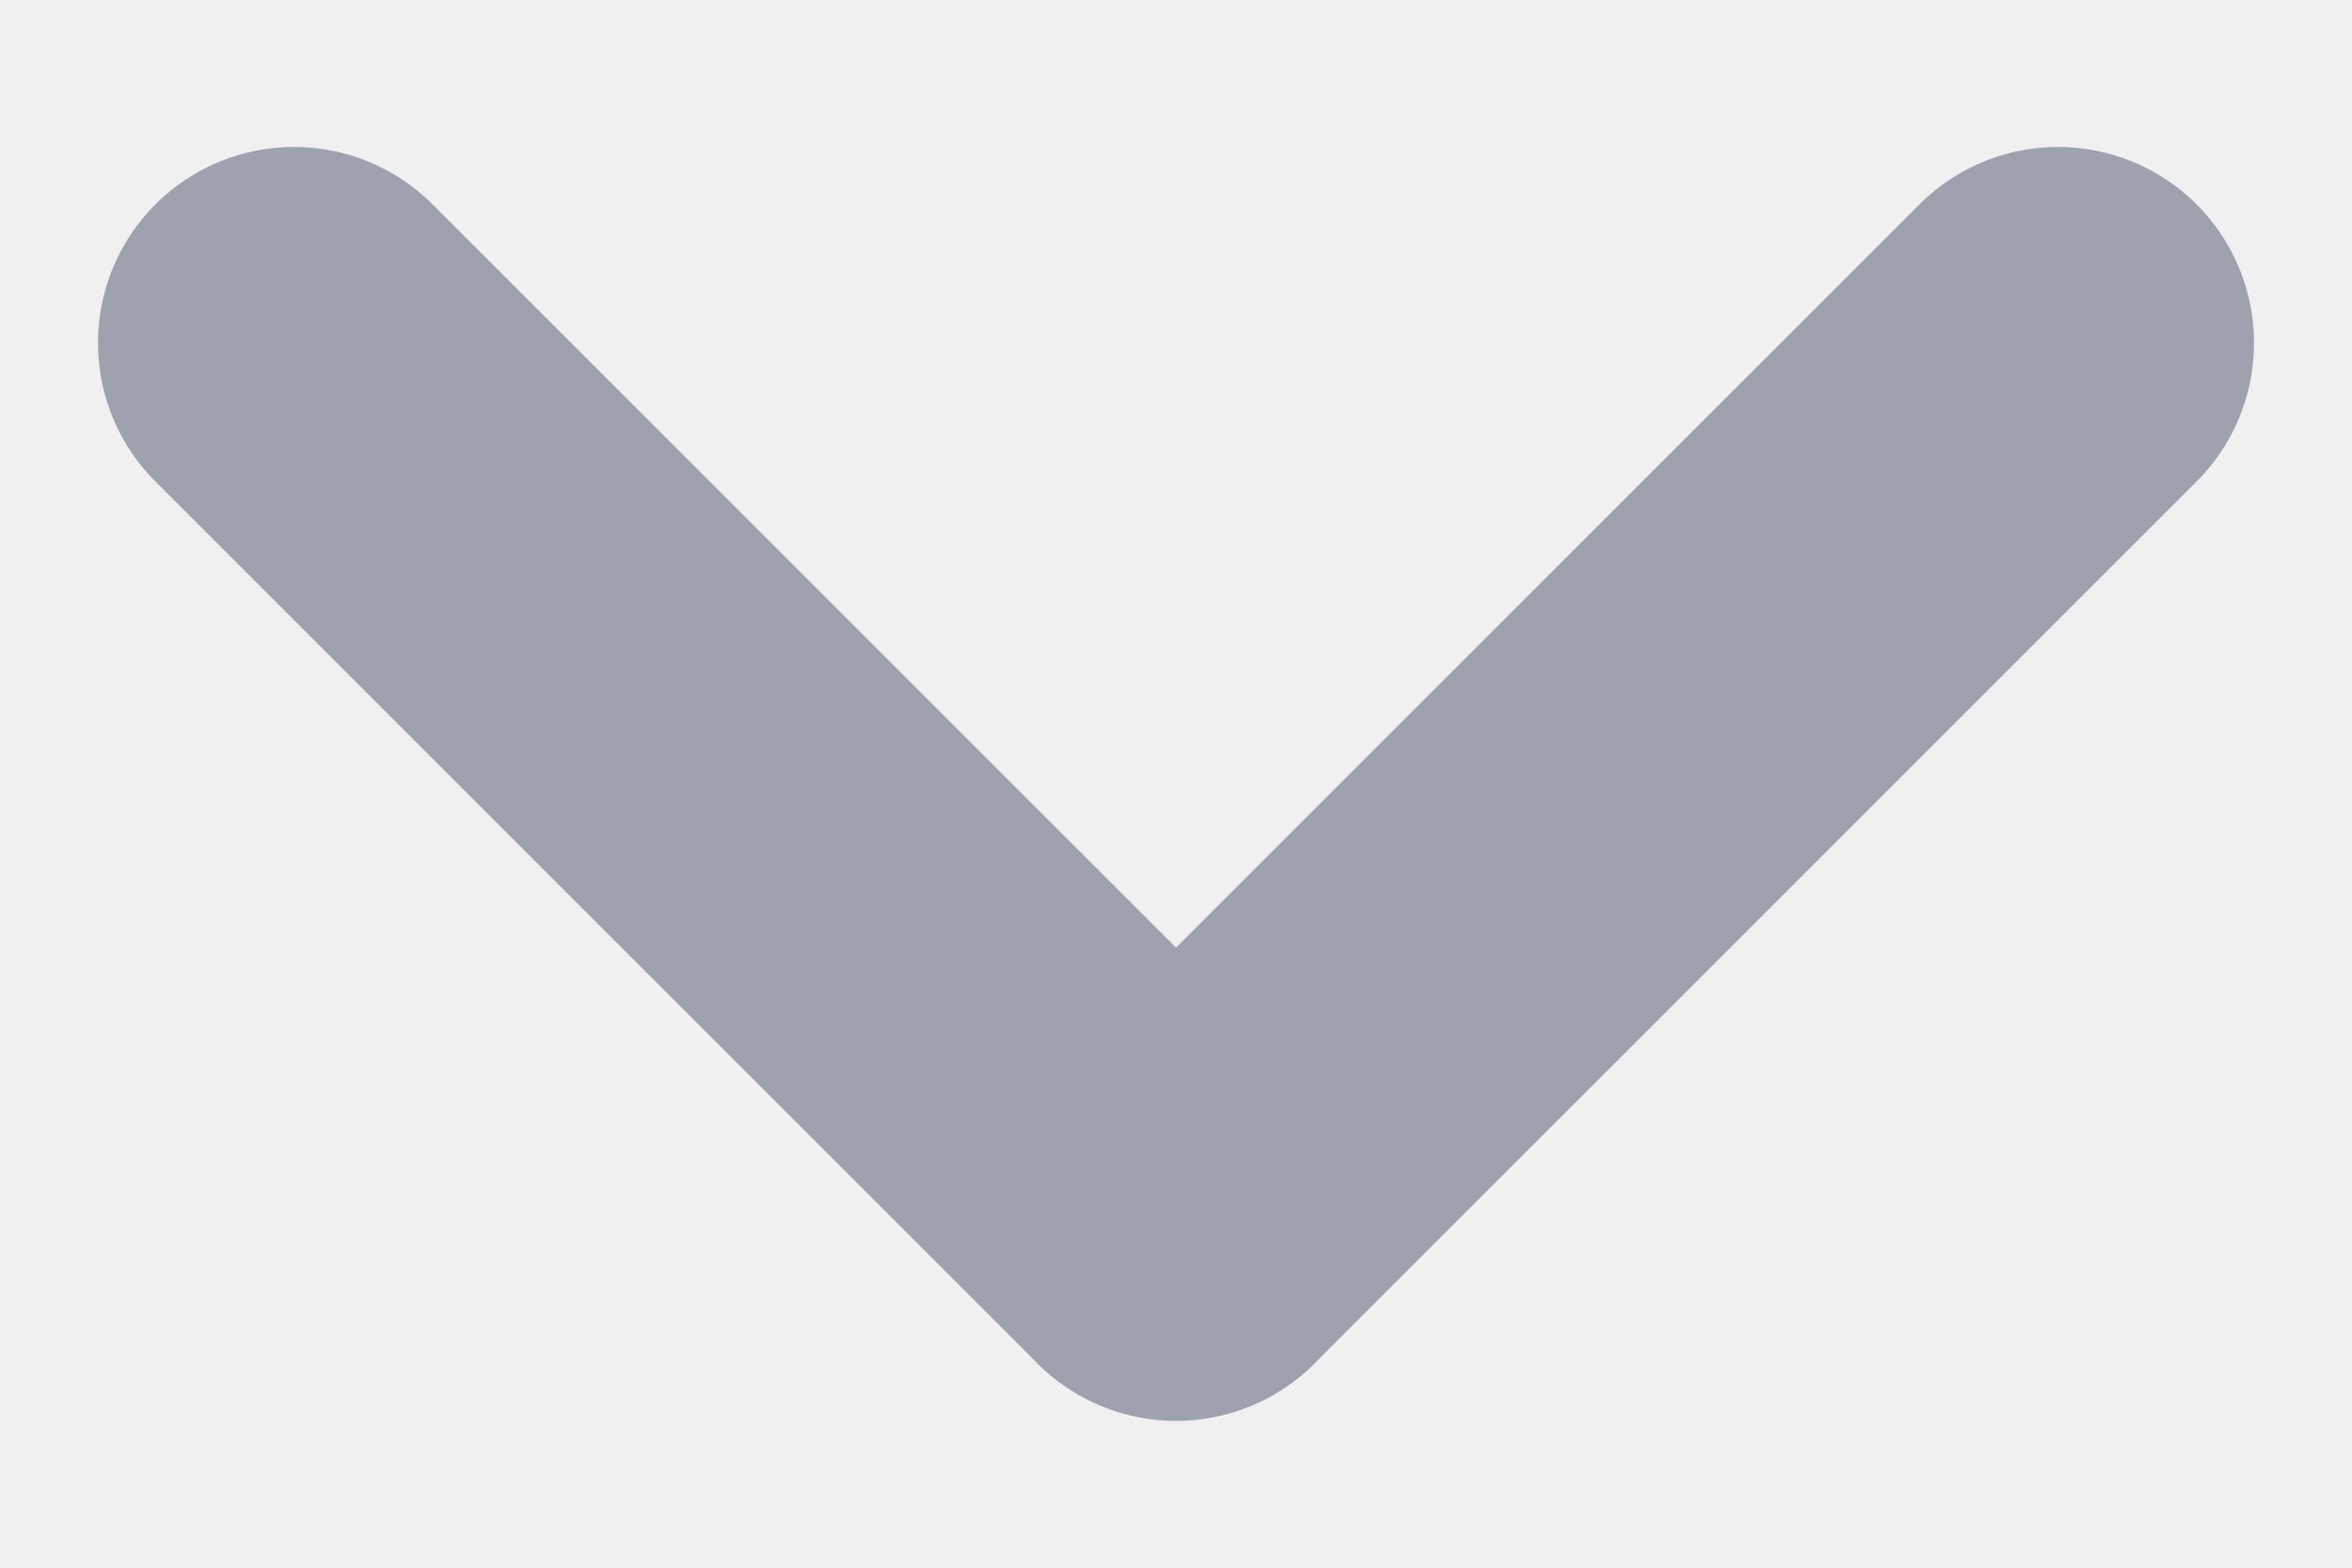
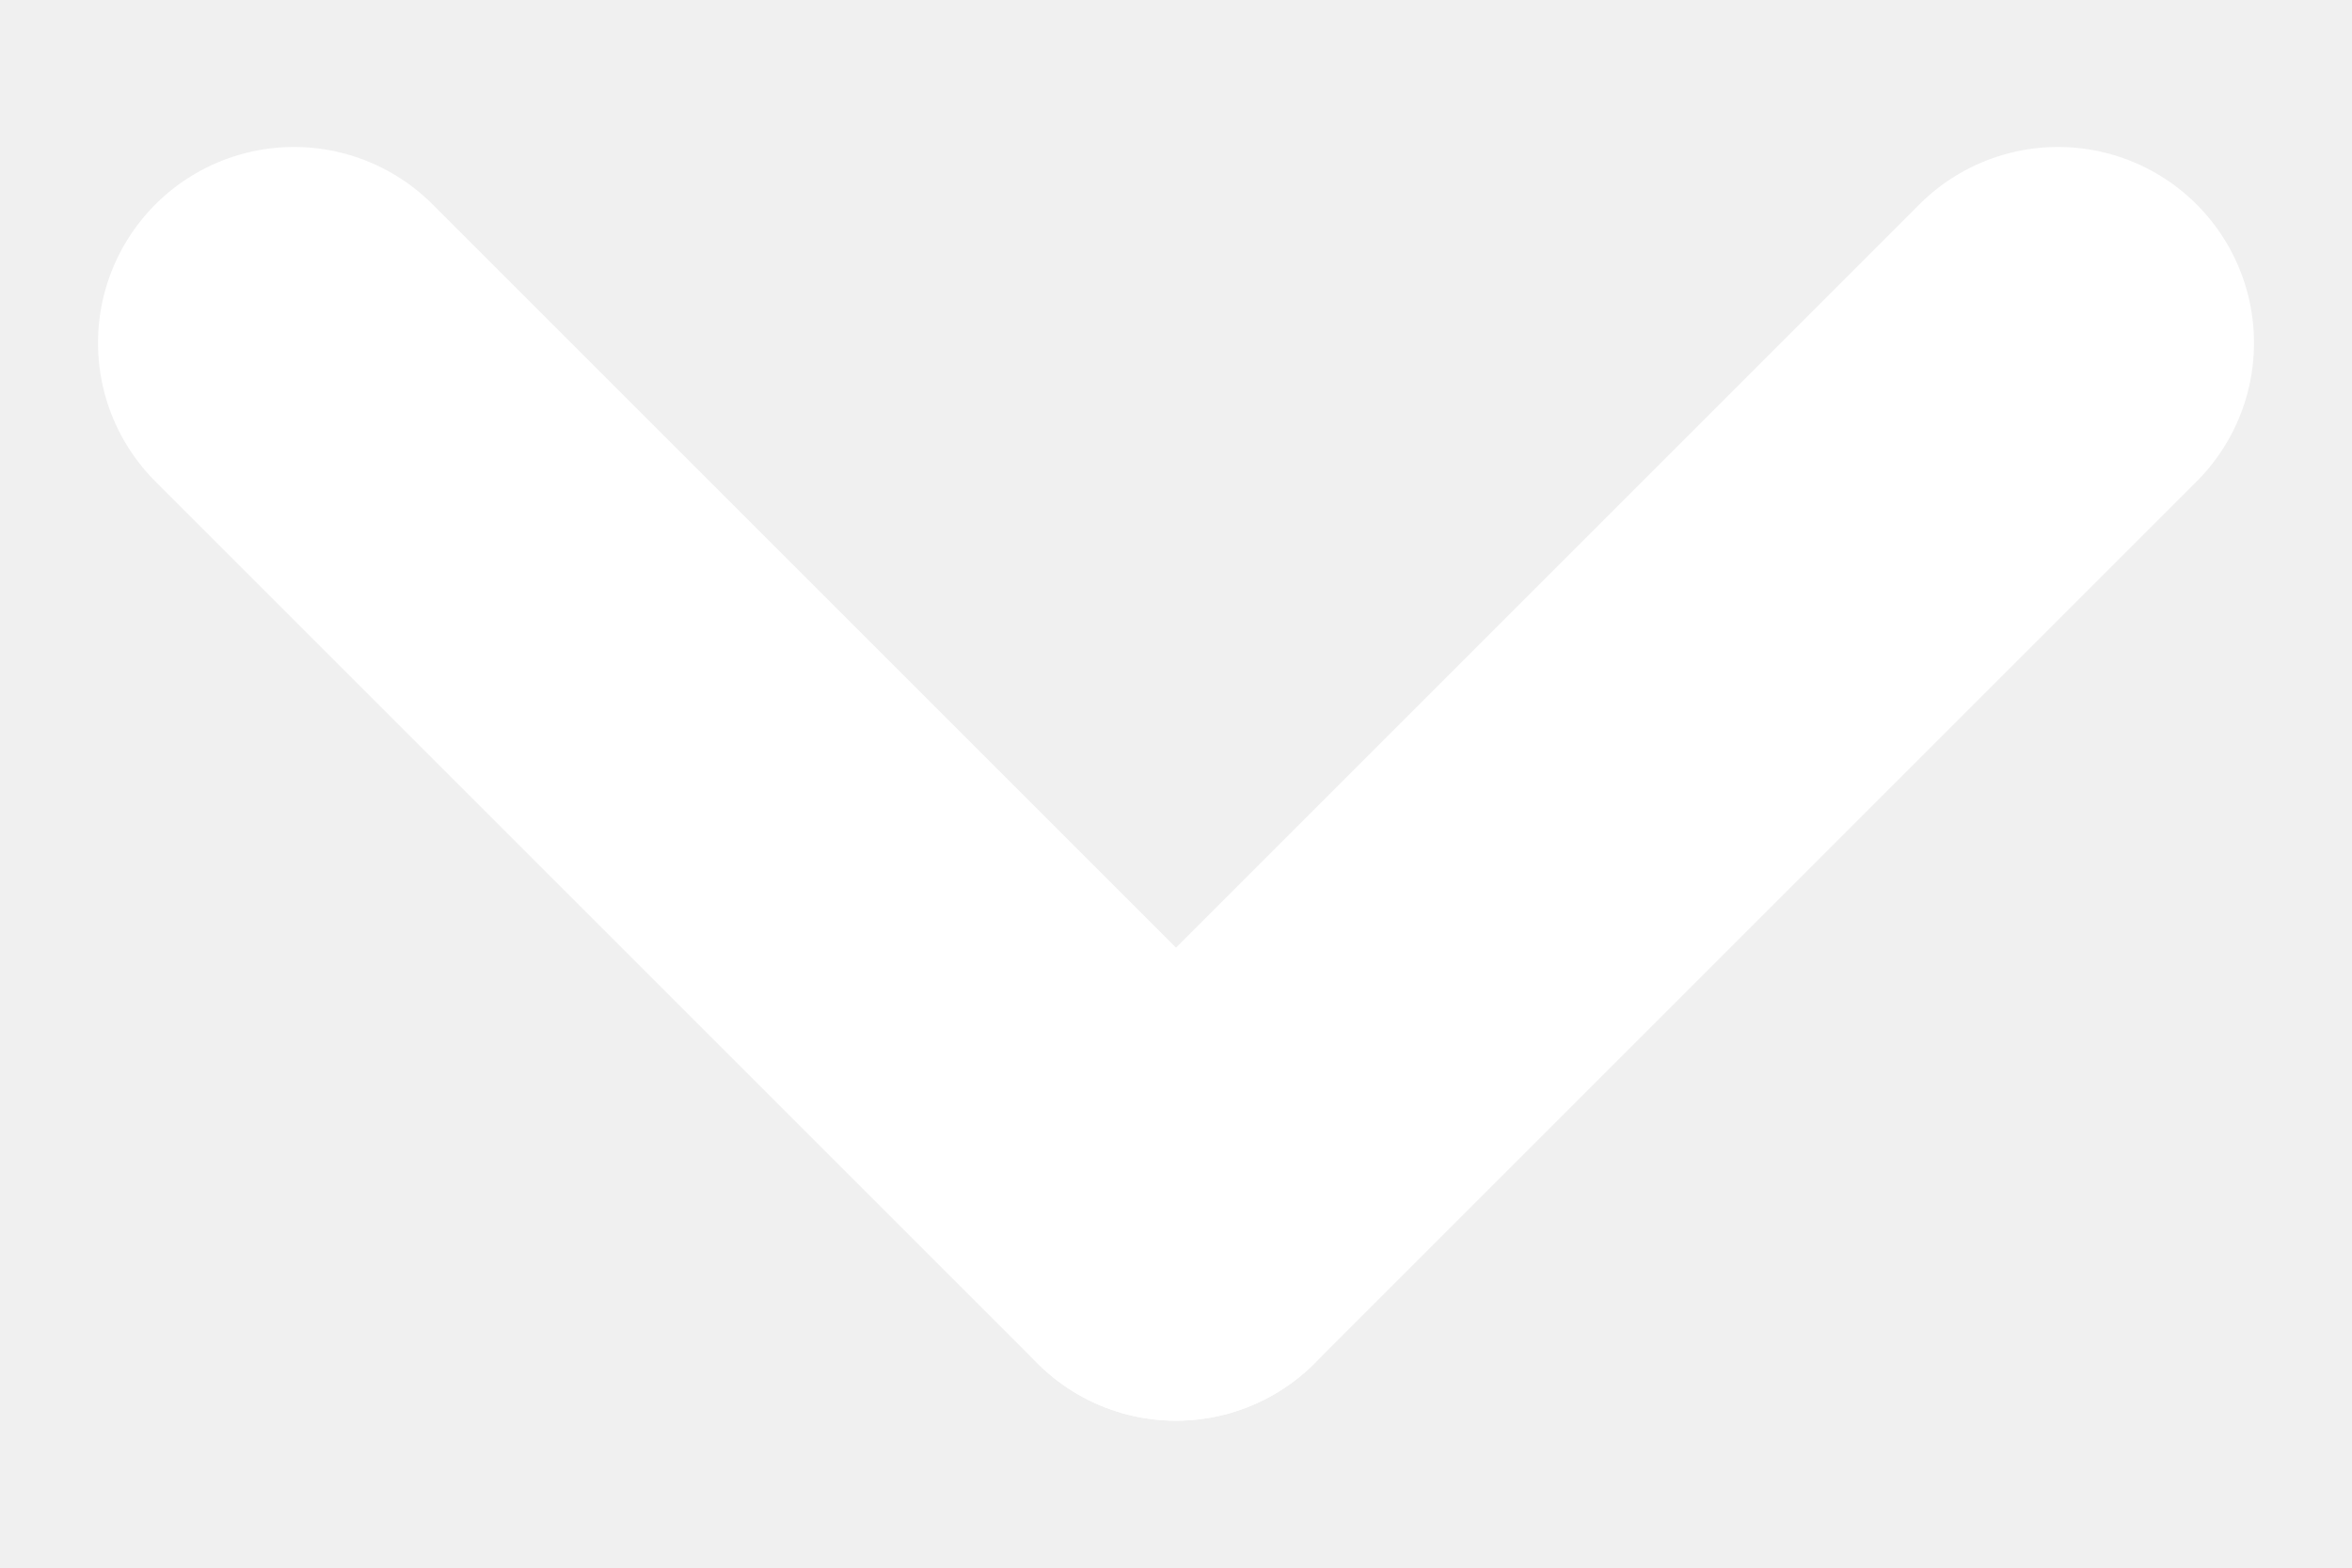
<svg xmlns="http://www.w3.org/2000/svg" width="12" height="8" viewBox="0 0 12 8" fill="none">
-   <path d="M6 6.25L1.5 1.75" stroke="#9EA2AE" stroke-width="2" stroke-linecap="round" stroke-linejoin="round" />
-   <path d="M10.5 1.75L6 6.25" stroke="#9EA2AE" stroke-width="2" stroke-linecap="round" stroke-linejoin="round" />
+   <path d="M6 6.25L1.5 1.75" stroke="#ffffff" stroke-width="2" stroke-linecap="round" stroke-linejoin="round" />
+   <path d="M10.5 1.75L6 6.25" stroke="#ffffff" stroke-width="2" stroke-linecap="round" stroke-linejoin="round" />
</svg>
